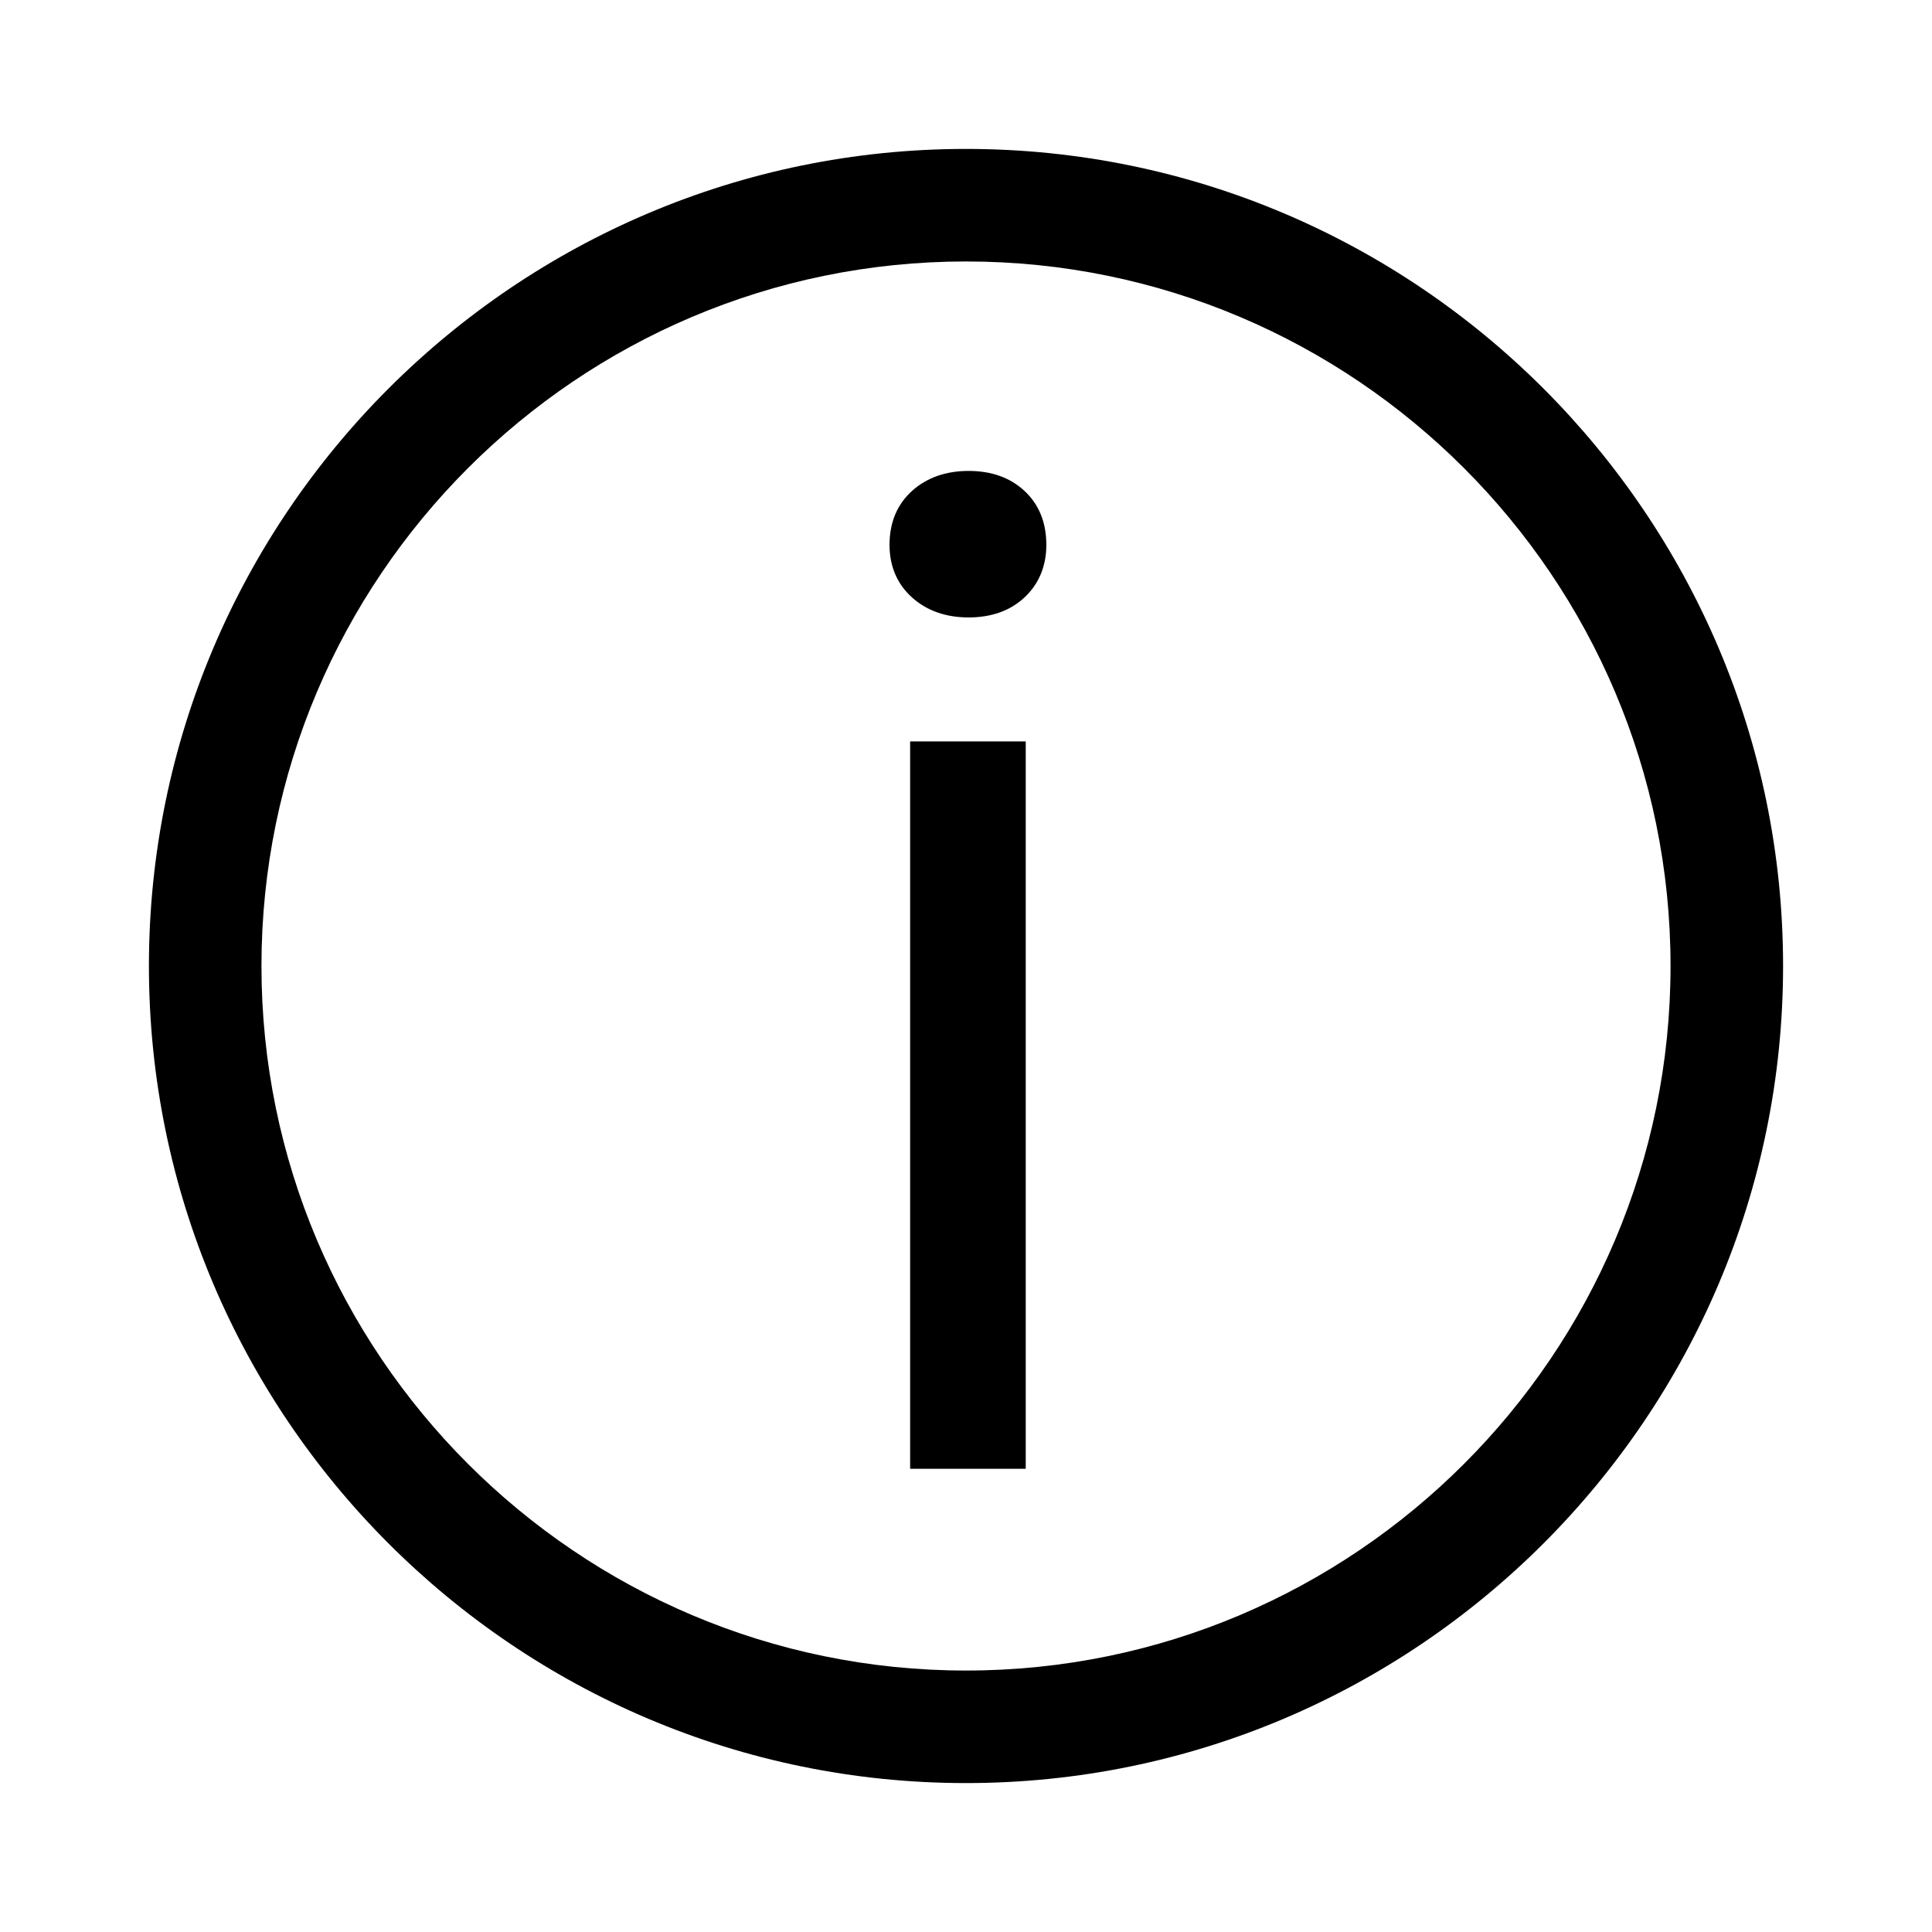
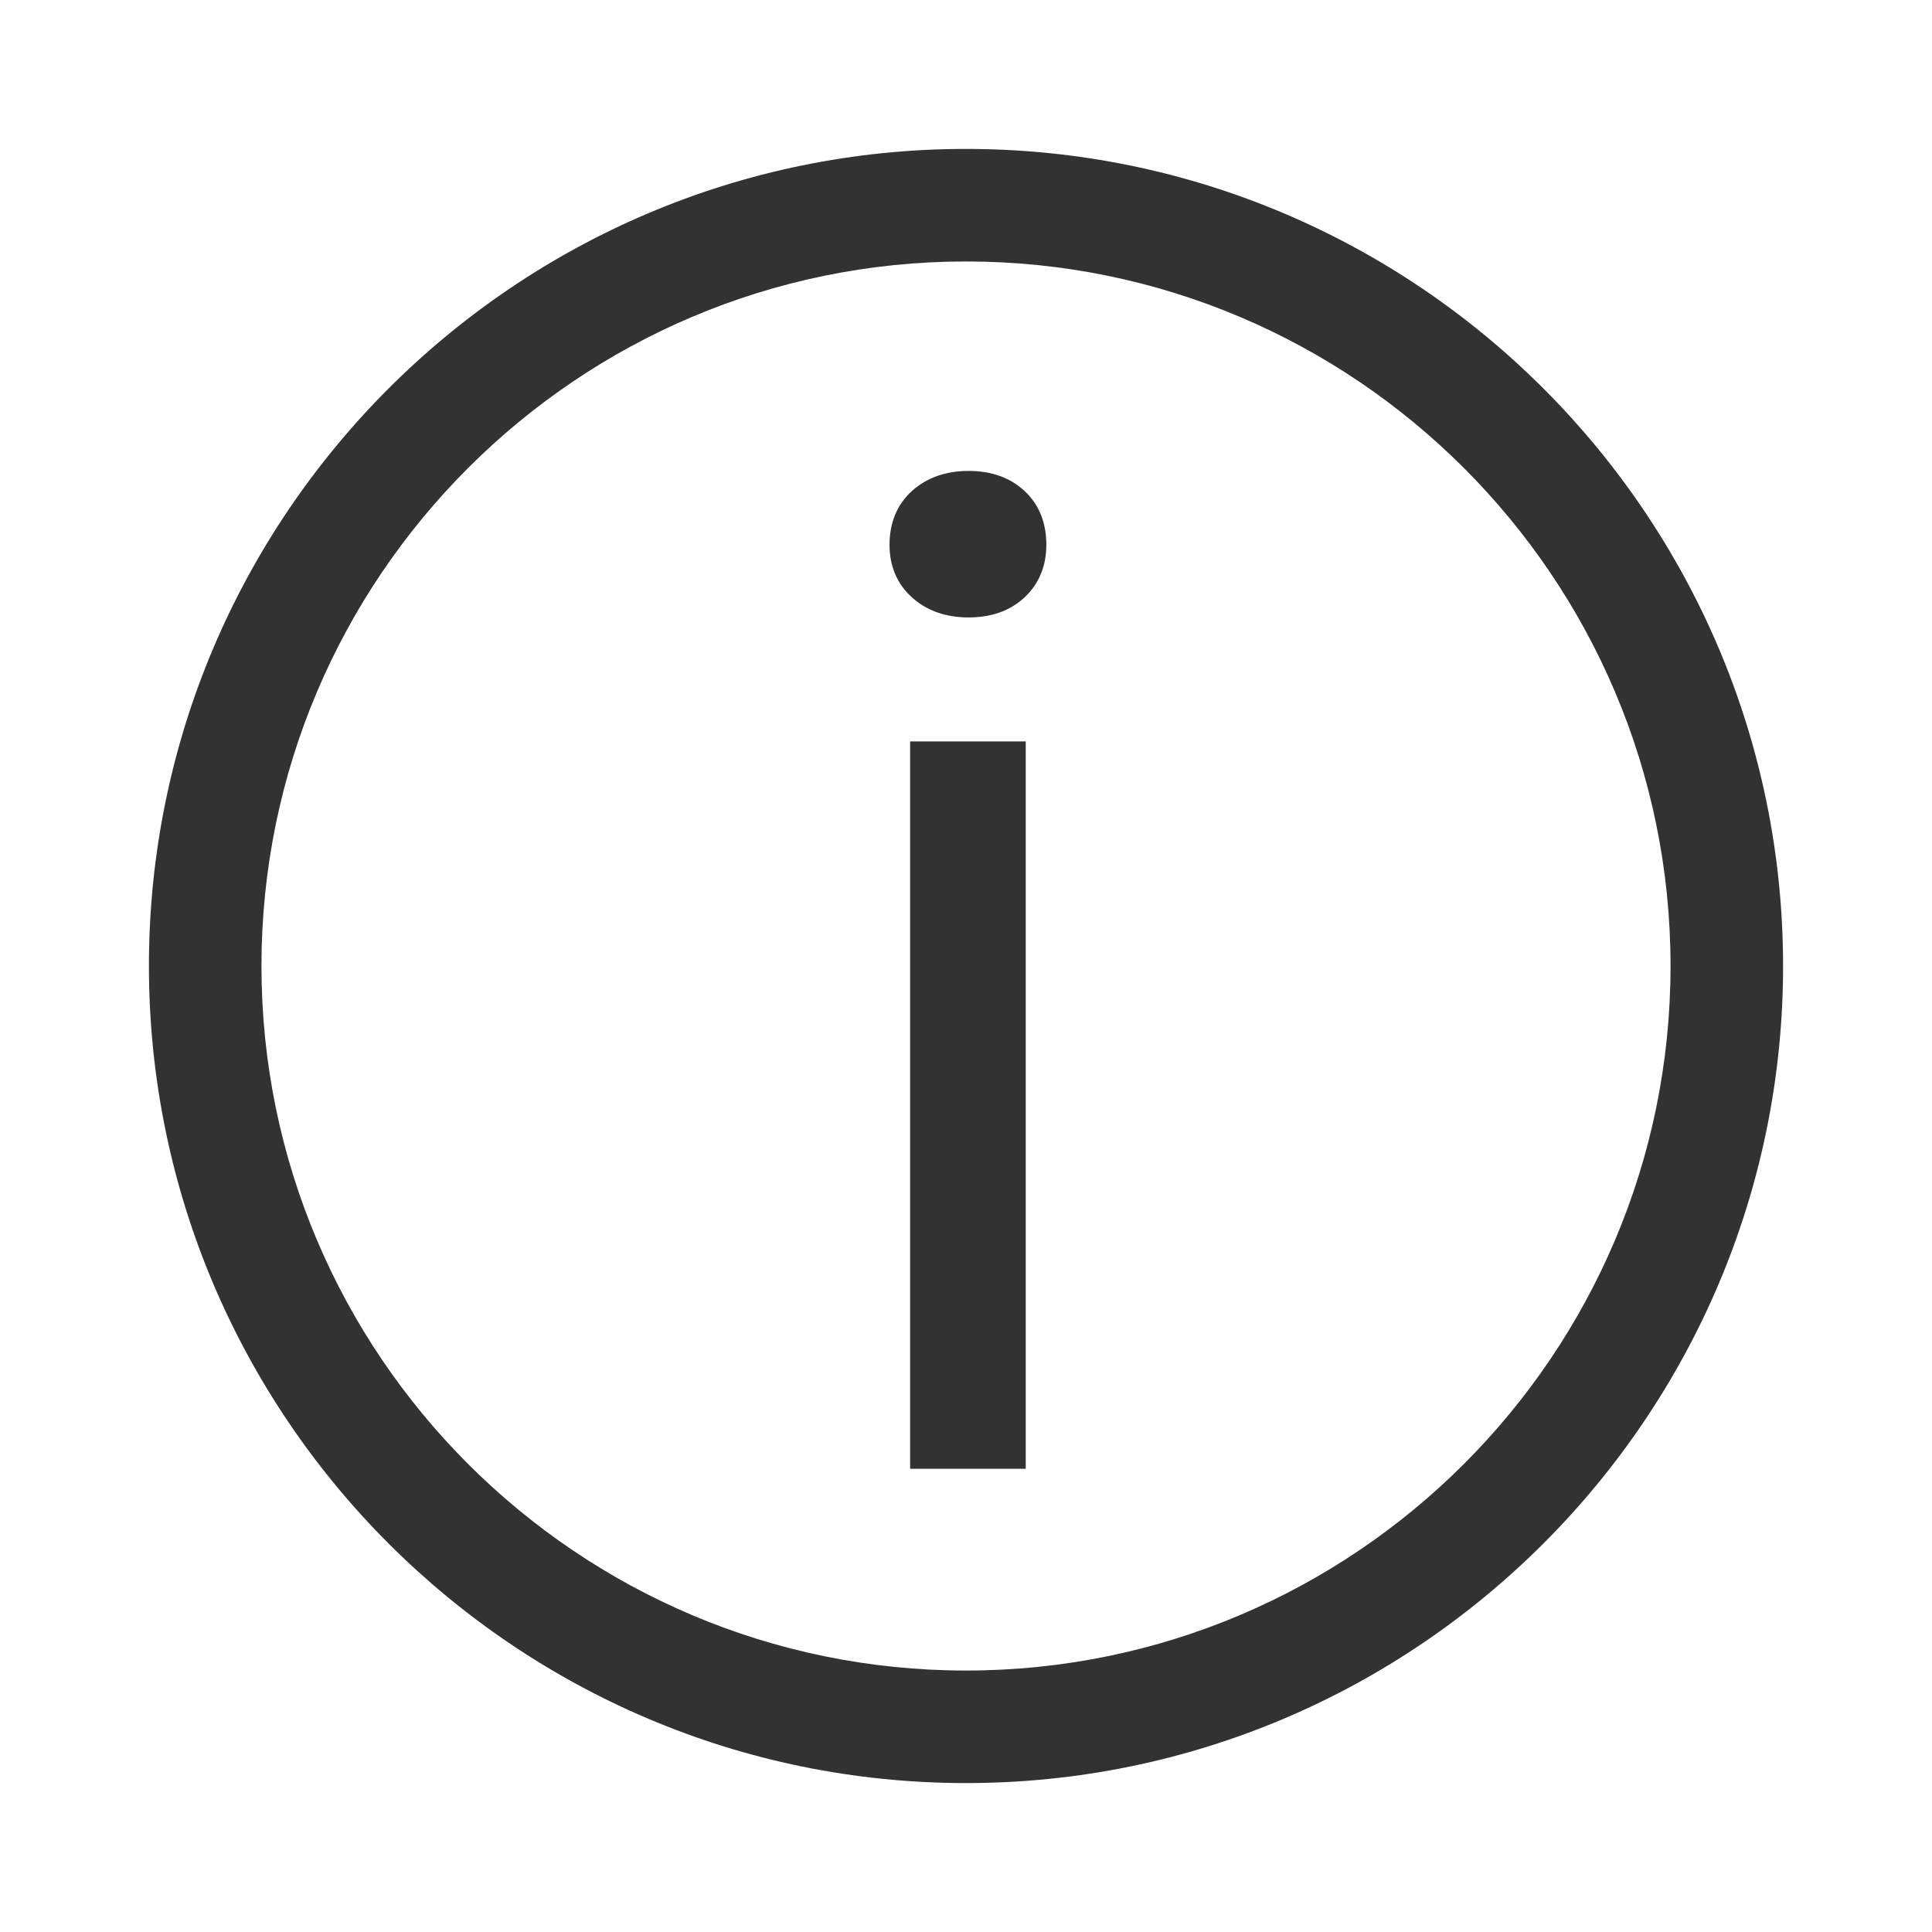
<svg xmlns="http://www.w3.org/2000/svg" width="12px" height="12px" viewBox="0 0 12 12" version="1.1">
  <g id="Visual-Exploration" stroke="none" stroke-width="1" fill="none" fill-rule="evenodd">
-     <g id="Artboard" transform="translate(-808, -262)" fill="#000000" fill-rule="nonzero">
+     <g id="Artboard" transform="translate(-808, -262)" fill="#323232" fill-rule="nonzero">
      <g id="Group-20" transform="translate(154, 114)">
        <g id="Group-15" transform="translate(407, 0)">
          <path d="M253,159.075 C250.202,159.075 247.925,156.798 247.925,154 C247.925,151.202 250.202,148.925 253,148.925 C255.798,148.925 258.075,151.202 258.075,154 C258.075,156.798 255.798,159.075 253,159.075 Z M253,149.624 C250.587,149.624 248.624,151.587 248.624,154 C248.624,156.413 250.587,158.376 253,158.376 C255.413,158.376 257.376,156.413 257.376,154 C257.376,151.587 255.413,149.624 253,149.624 Z M252.525,151.384 C252.525,151.246 252.572,151.132 252.666,151.048 C252.758,150.966 252.876,150.925 253.016,150.925 C253.157,150.925 253.274,150.966 253.363,151.049 C253.454,151.133 253.499,151.247 253.499,151.384 C253.499,151.516 253.453,151.627 253.363,151.711 C253.274,151.794 253.157,151.835 253.016,151.835 C252.876,151.835 252.758,151.794 252.666,151.712 C252.572,151.628 252.525,151.517 252.525,151.384 Z M253.371,152.68 L253.371,157.048 L253.371,157.123 L252.653,157.123 L252.653,157.048 L252.653,152.68 L252.653,152.605 L253.371,152.605 L253.371,152.68 Z" id="Custom_Info" />
        </g>
      </g>
    </g>
  </g>
</svg>
